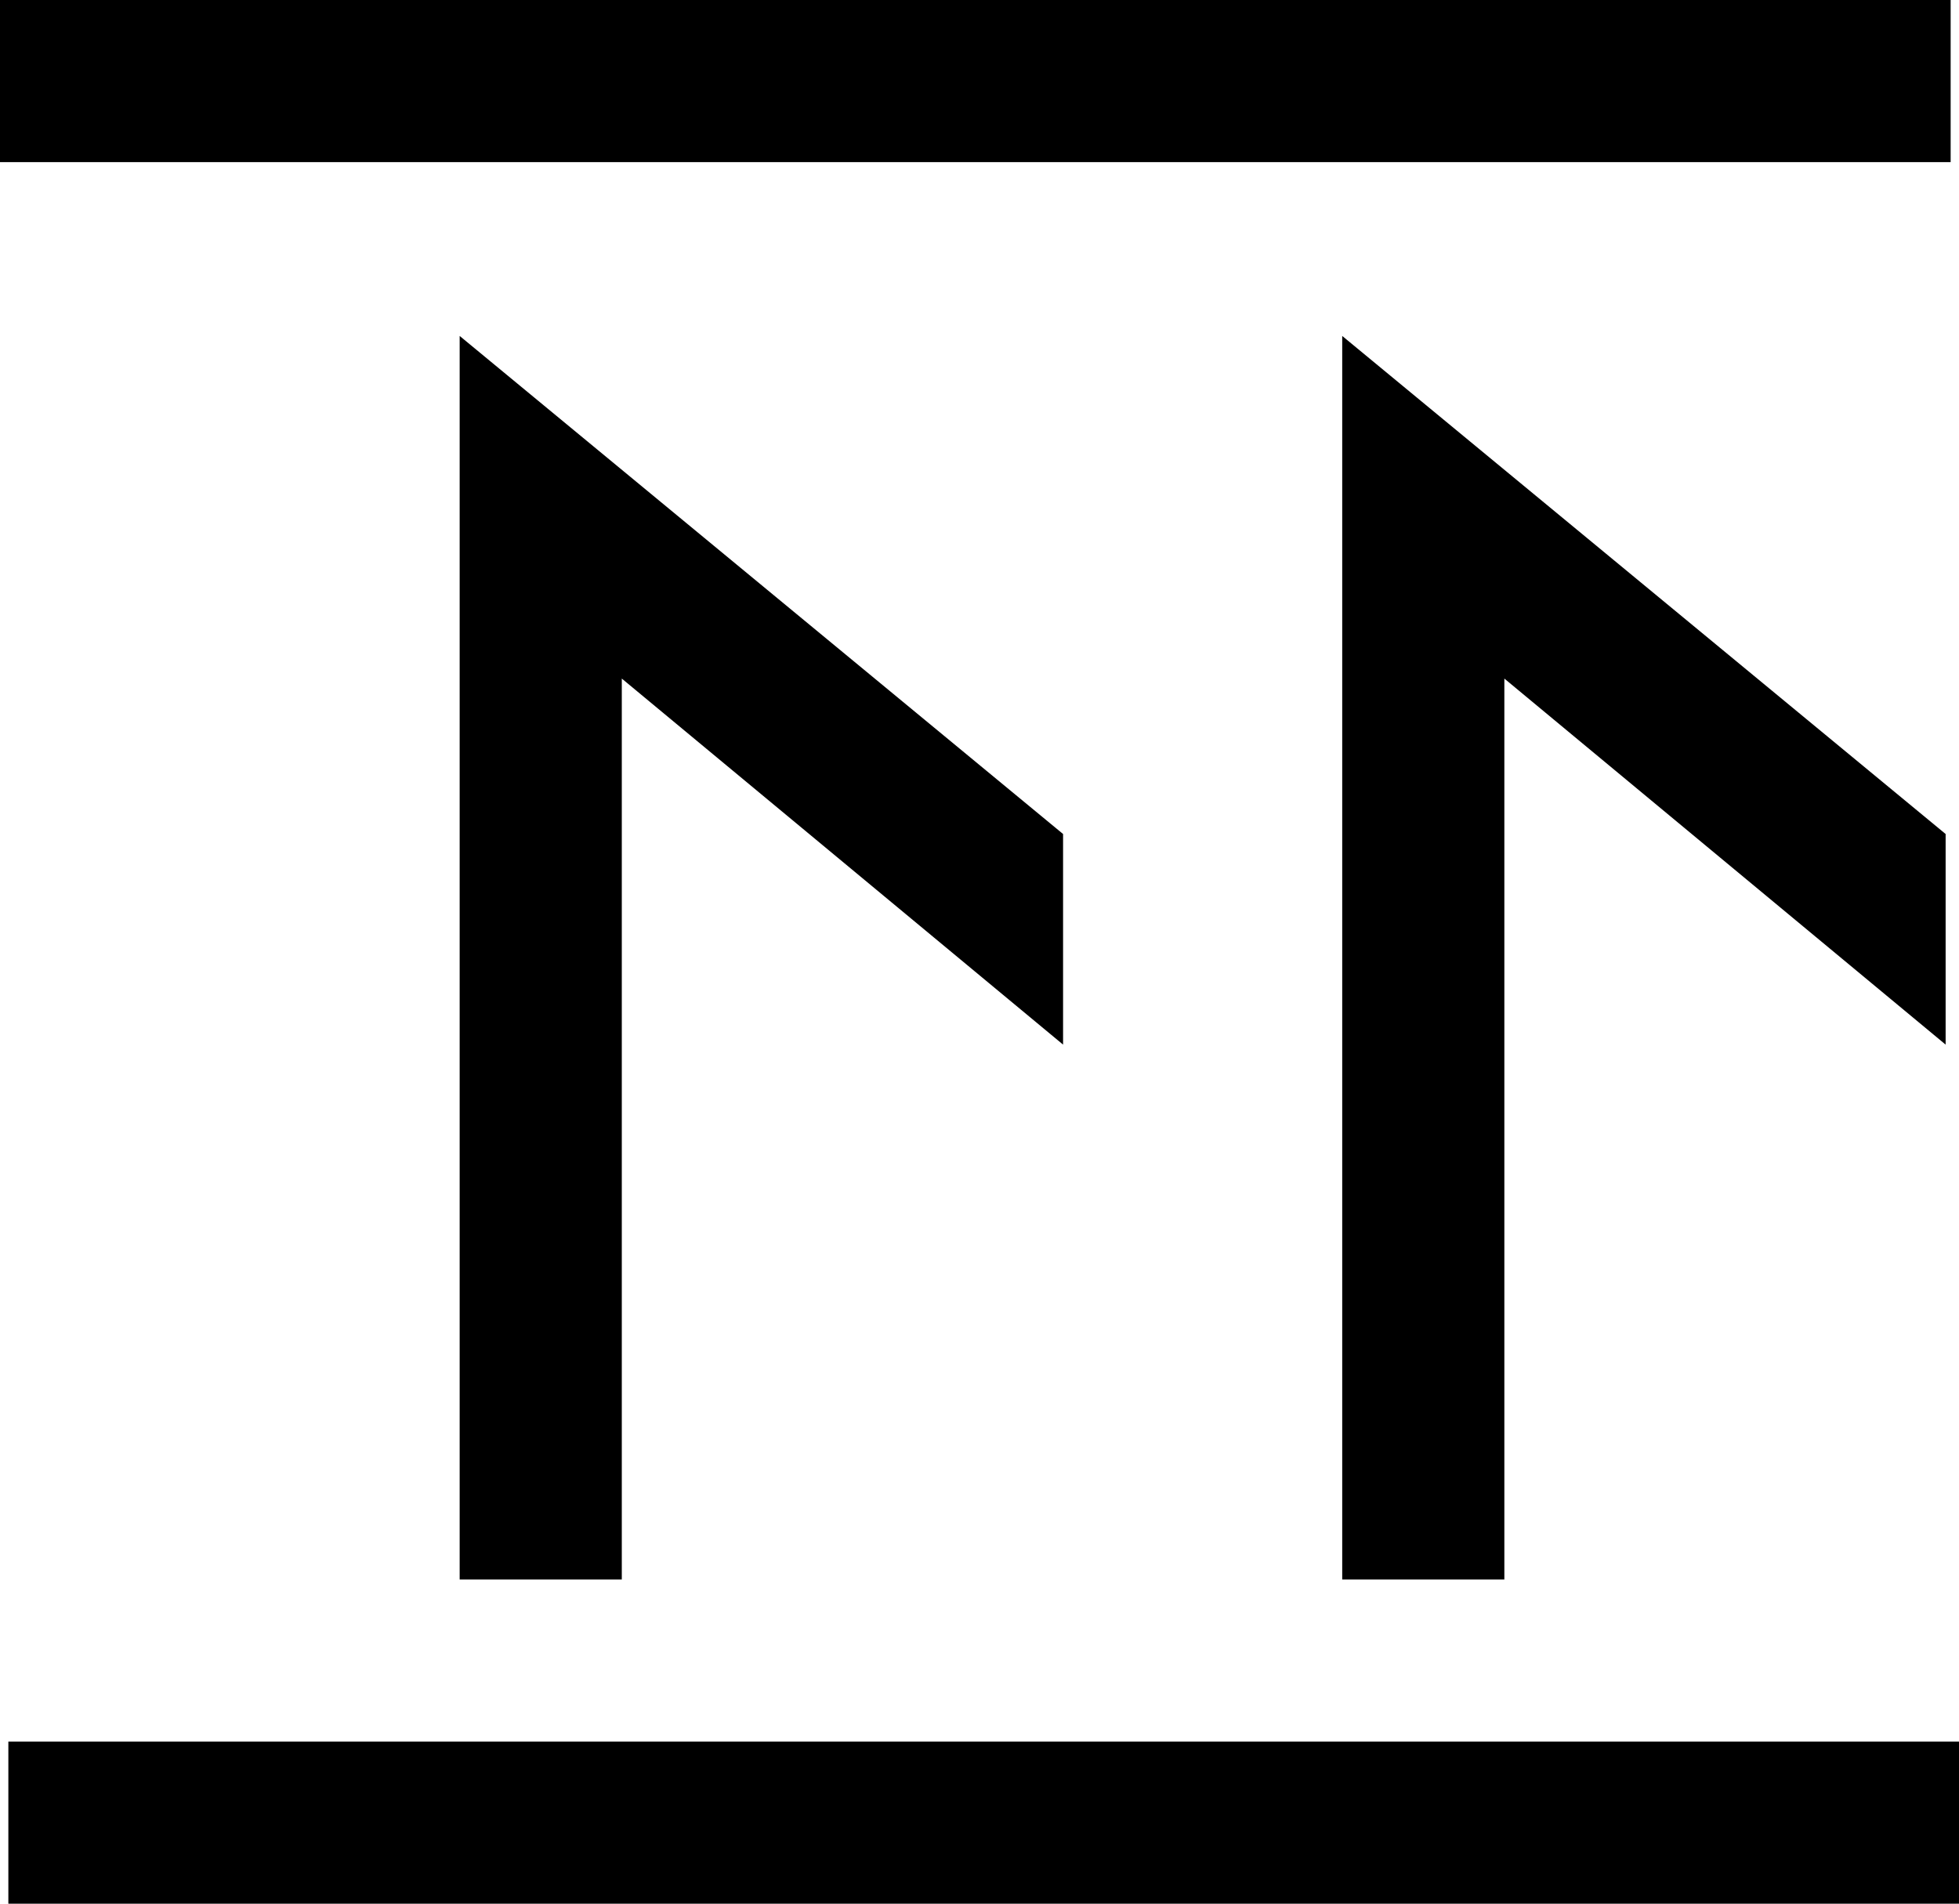
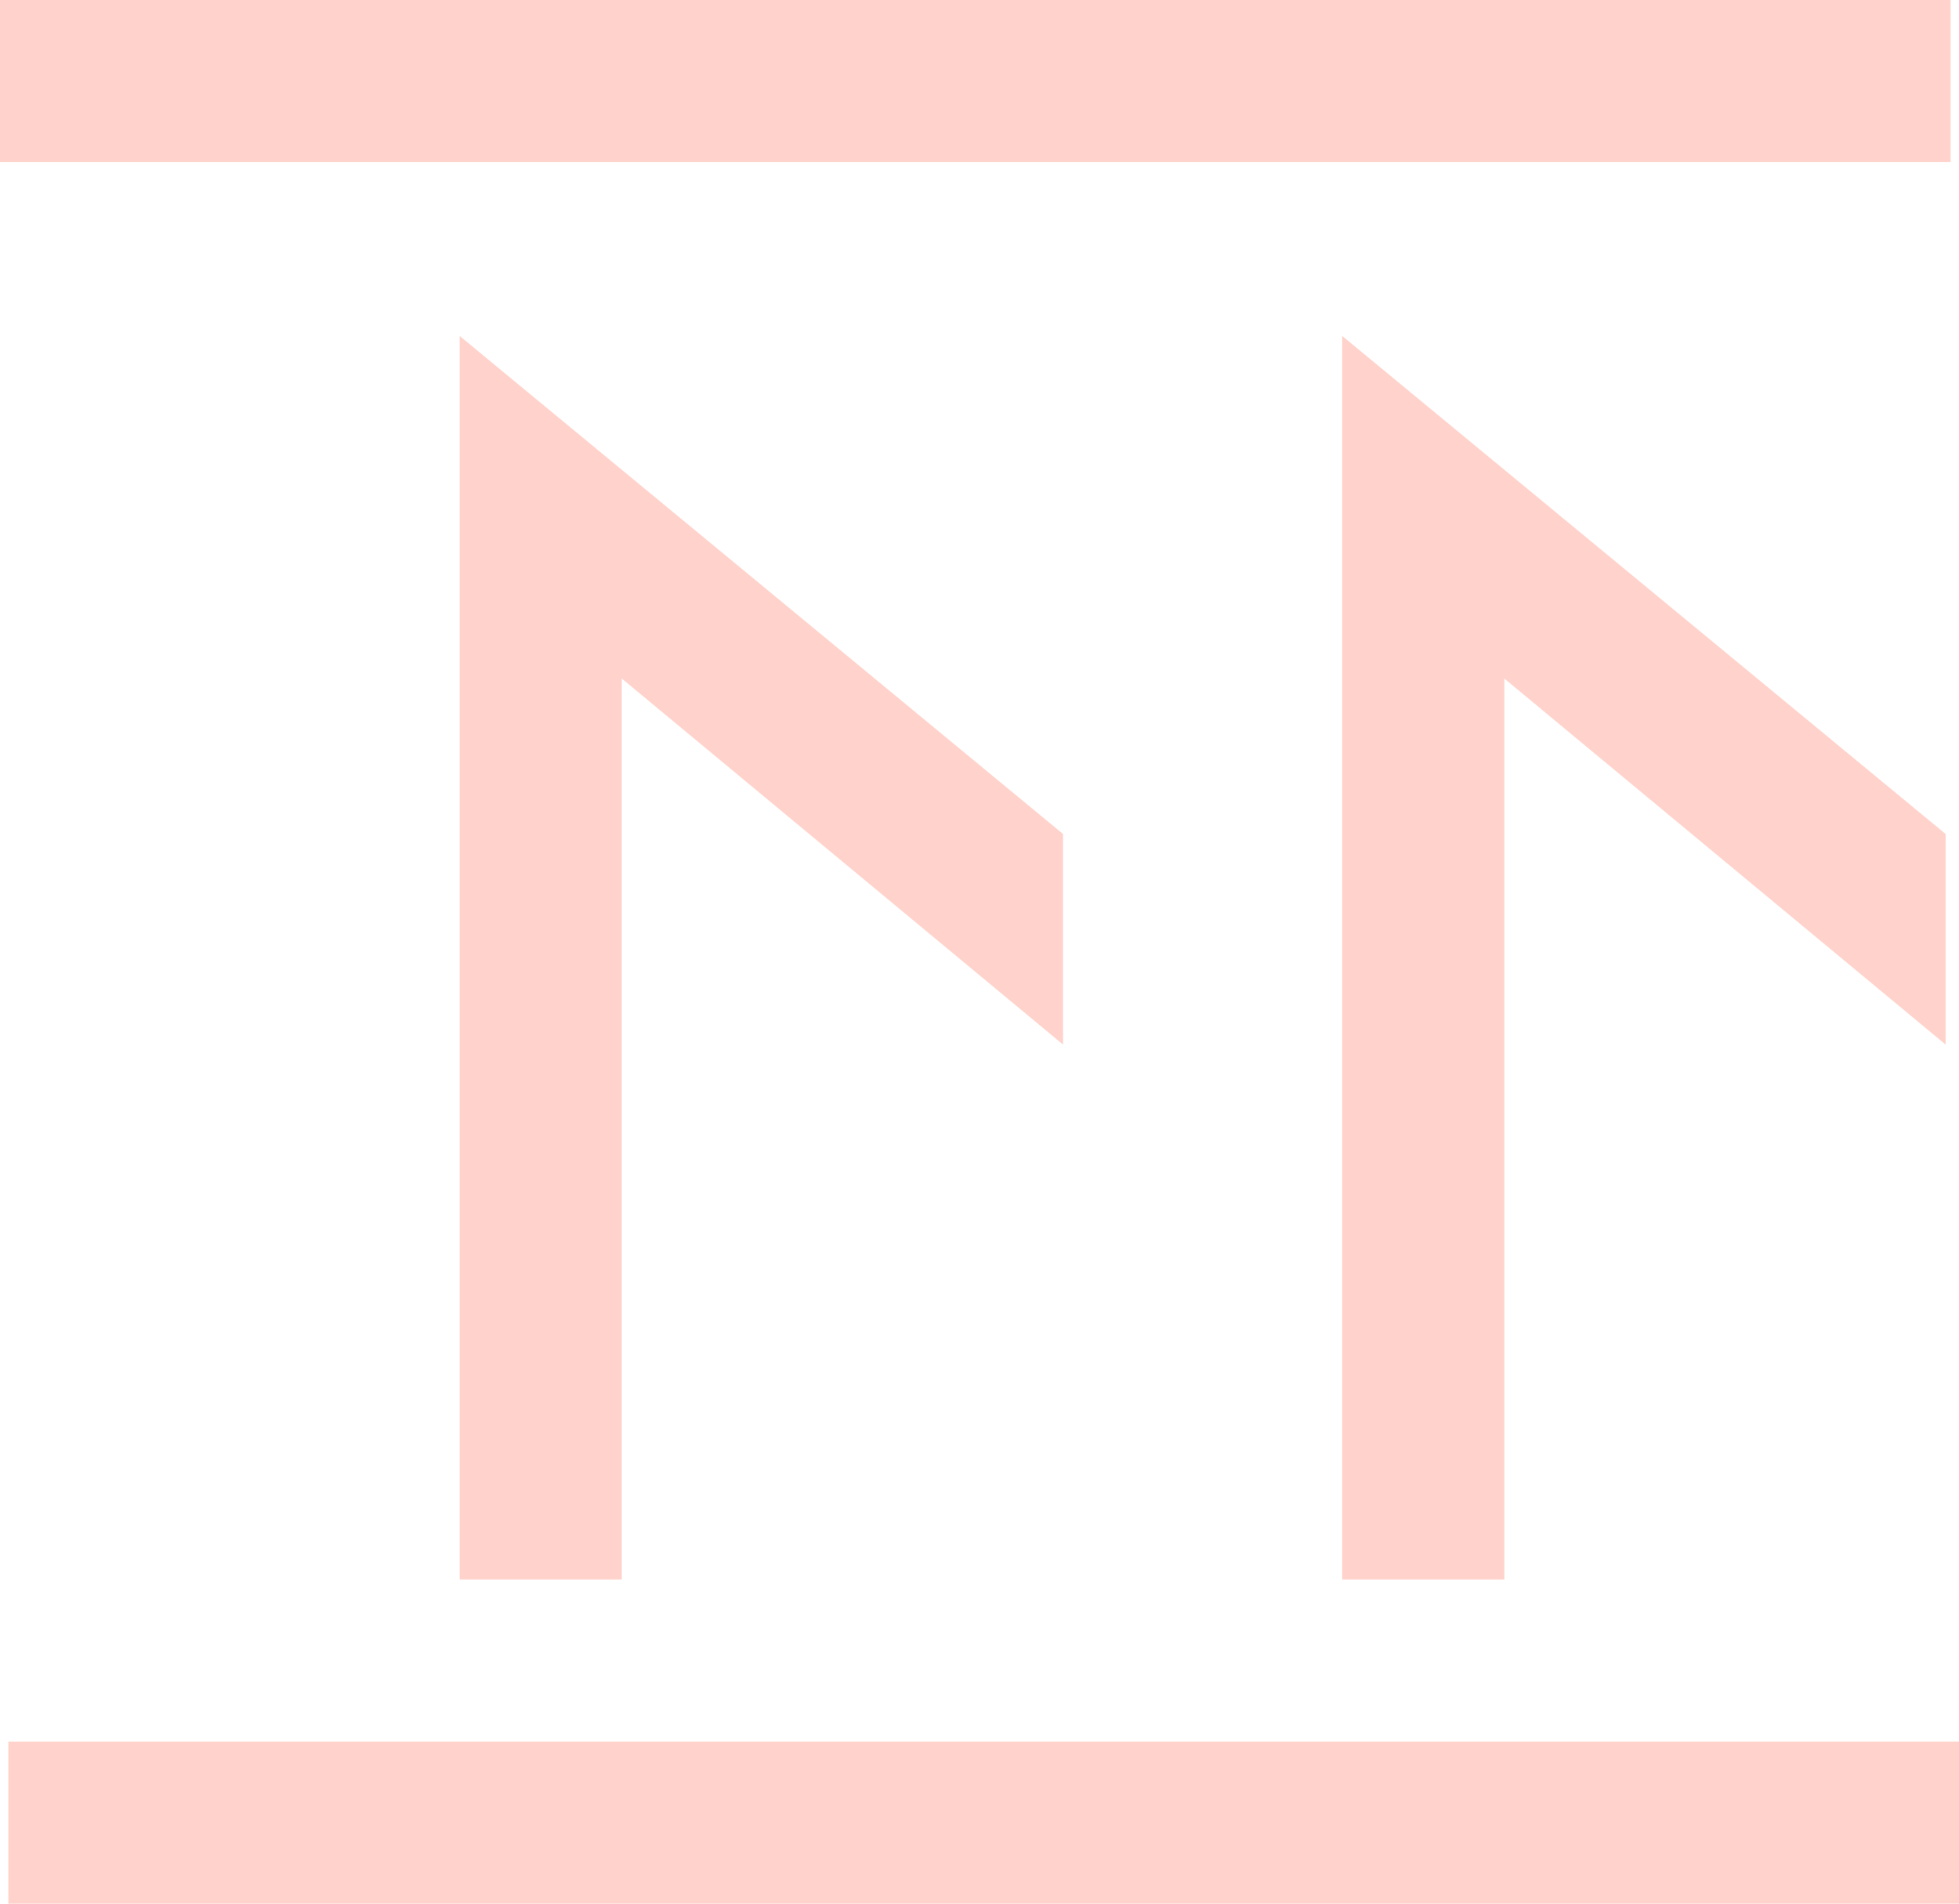
<svg xmlns="http://www.w3.org/2000/svg" version="1.1" id="Layer_1" x="0px" y="0px" viewBox="0 0 117.2 113.9" style="enable-background:new 0 0 117.2 113.9;" xml:space="preserve">
+   <style type="text/css">
+ 	.st0{fill:#FFD3CC;}
+ </style>
  <g>
    <g>
-       <rect width="116.7" height="9.7" />
+       <rect class="st0" width="116.7" height="9.7" />
    </g>
    <g>
-       <rect x="0.5" y="104.2" width="116.7" height="9.7" />
+       <rect x="0.5" y="104.2" class="st0" width="116.7" height="9.7" />
    </g>
-     <polygon points="27.5,20.1 27.5,94.5 37.2,94.5 37.2,40.6 63.6,62.5 63.6,49.9  " />
-     <polygon points="80.3,20.1 80.3,94.5 90,94.5 90,40.6 116.4,62.5 116.4,49.9  " />
+     <polygon class="st0" points="27.5,20.1 27.5,94.5 37.2,94.5 37.2,40.6 63.6,62.5 63.6,49.9  " />
+     <polygon class="st0" points="80.3,20.1 80.3,94.5 90,94.5 90,40.6 116.4,62.5 116.4,49.9  " />
  </g>
</svg>
